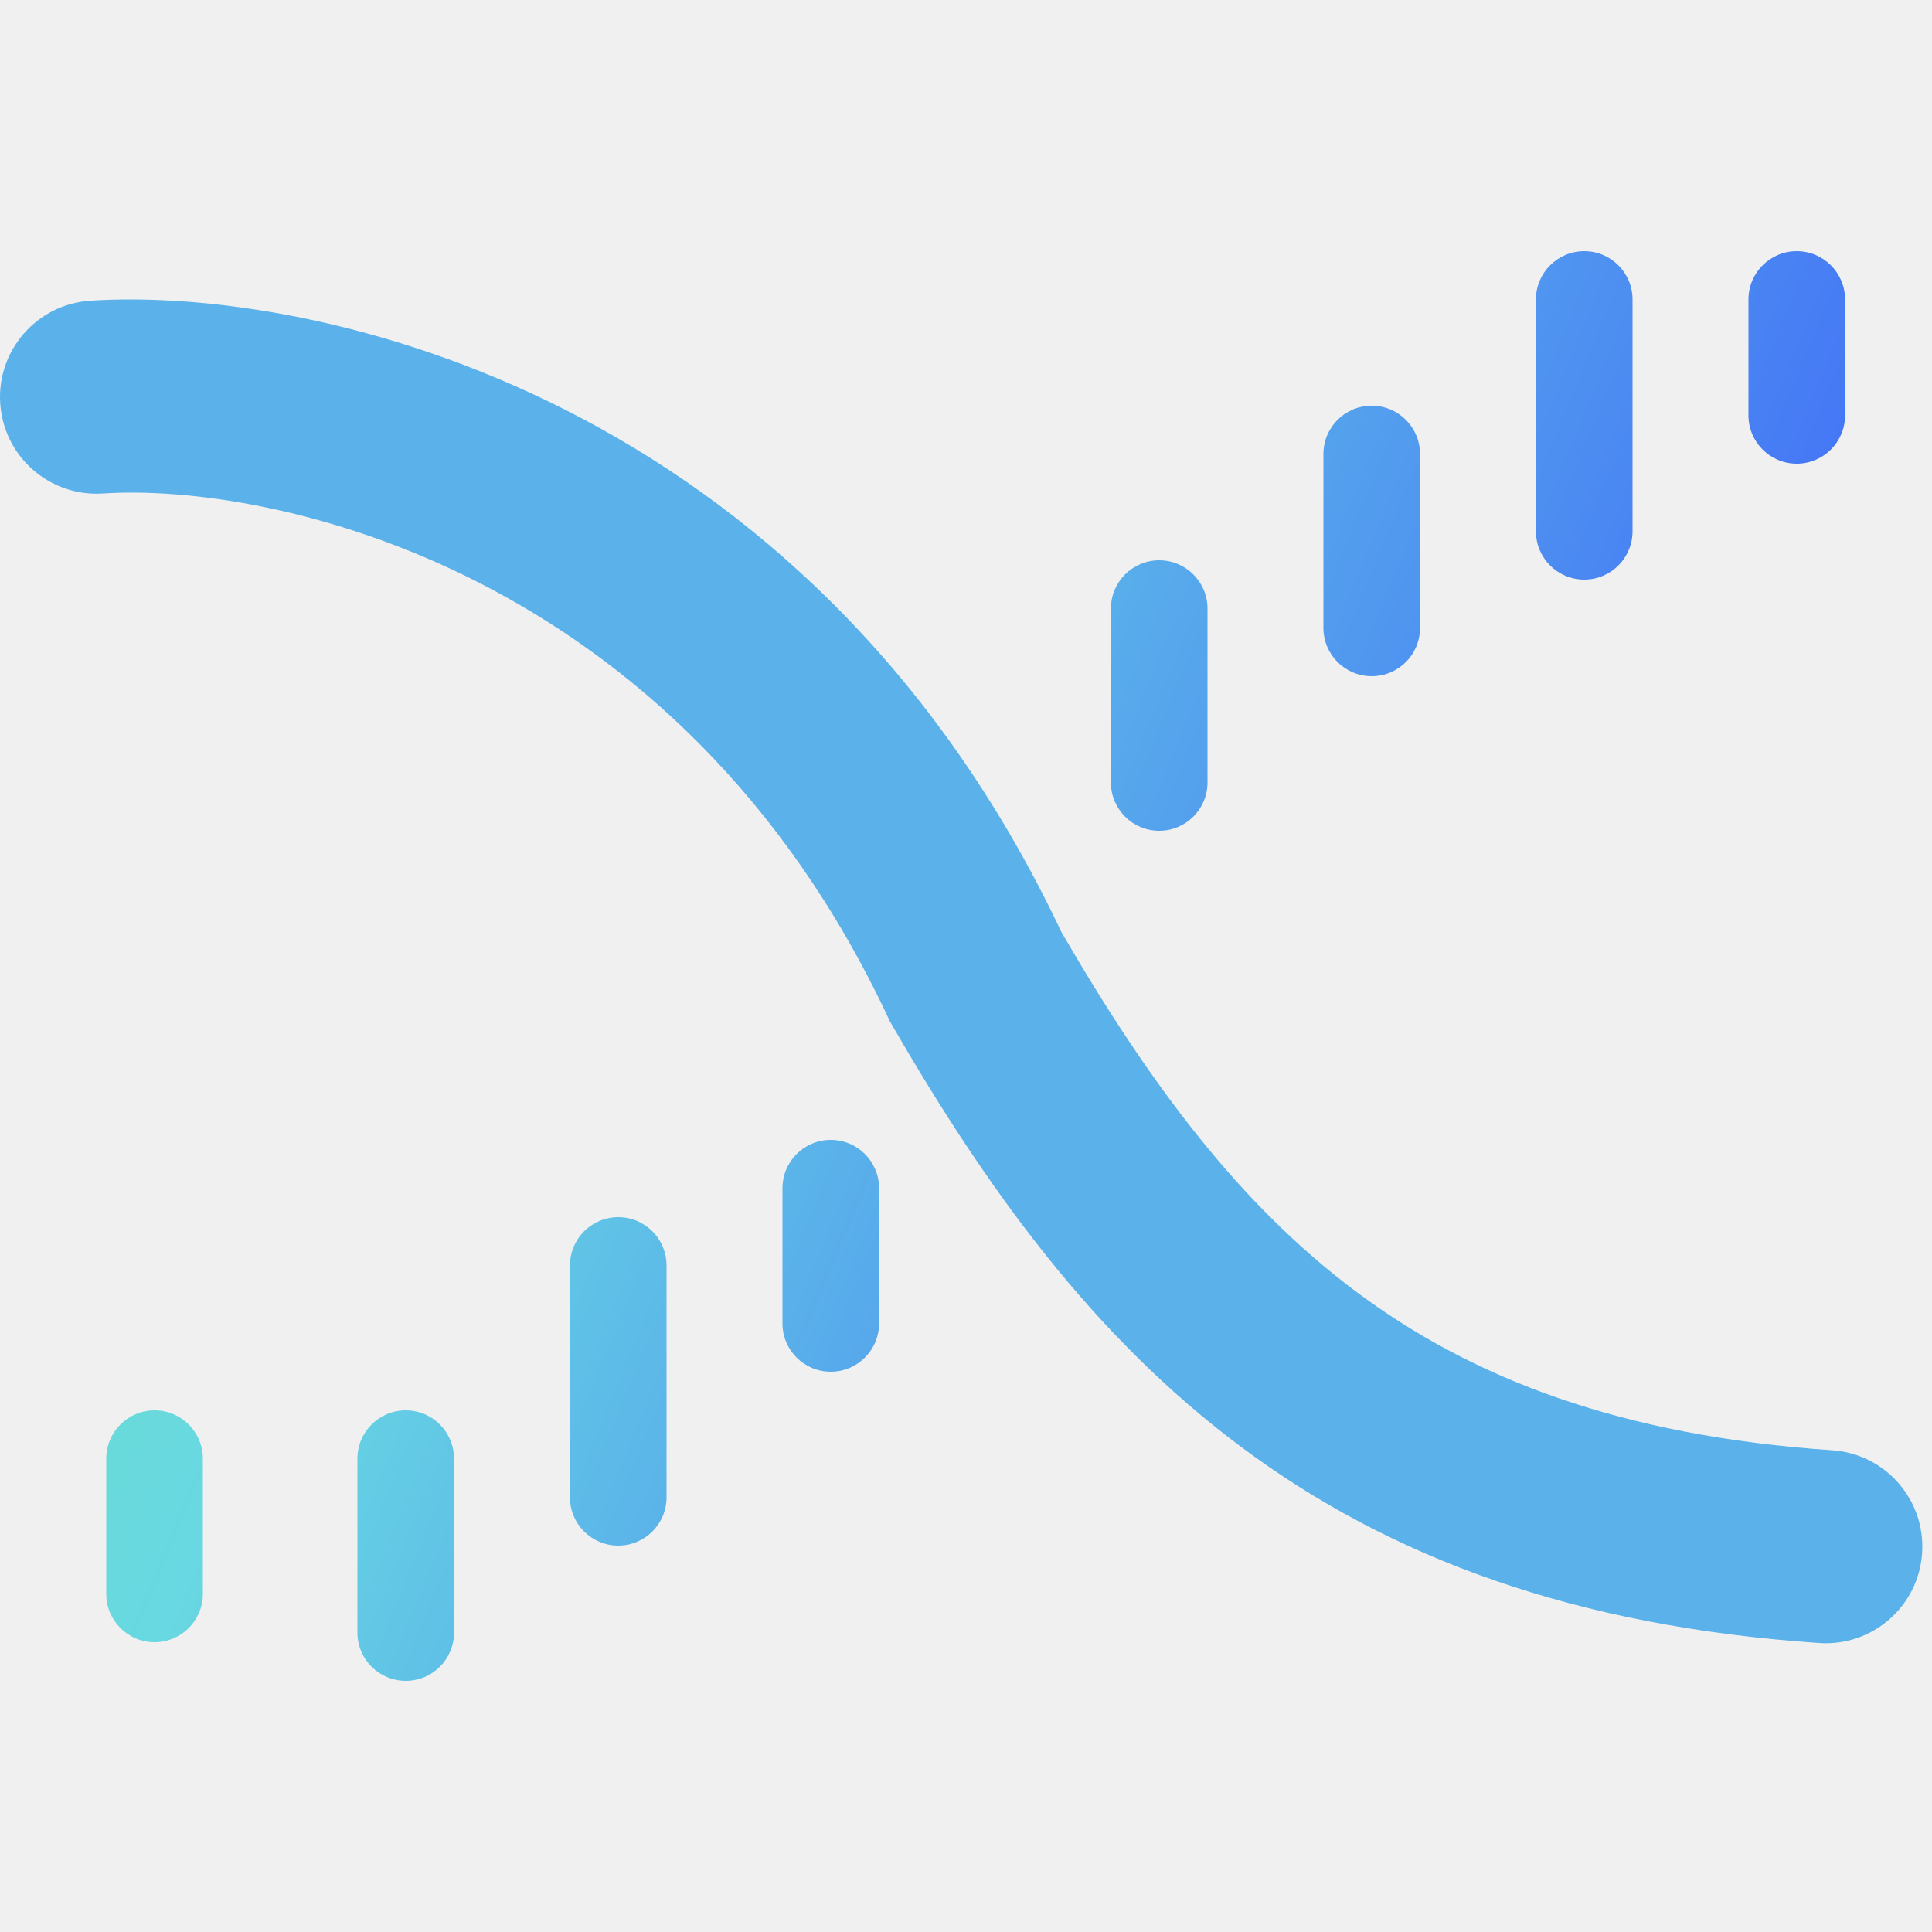
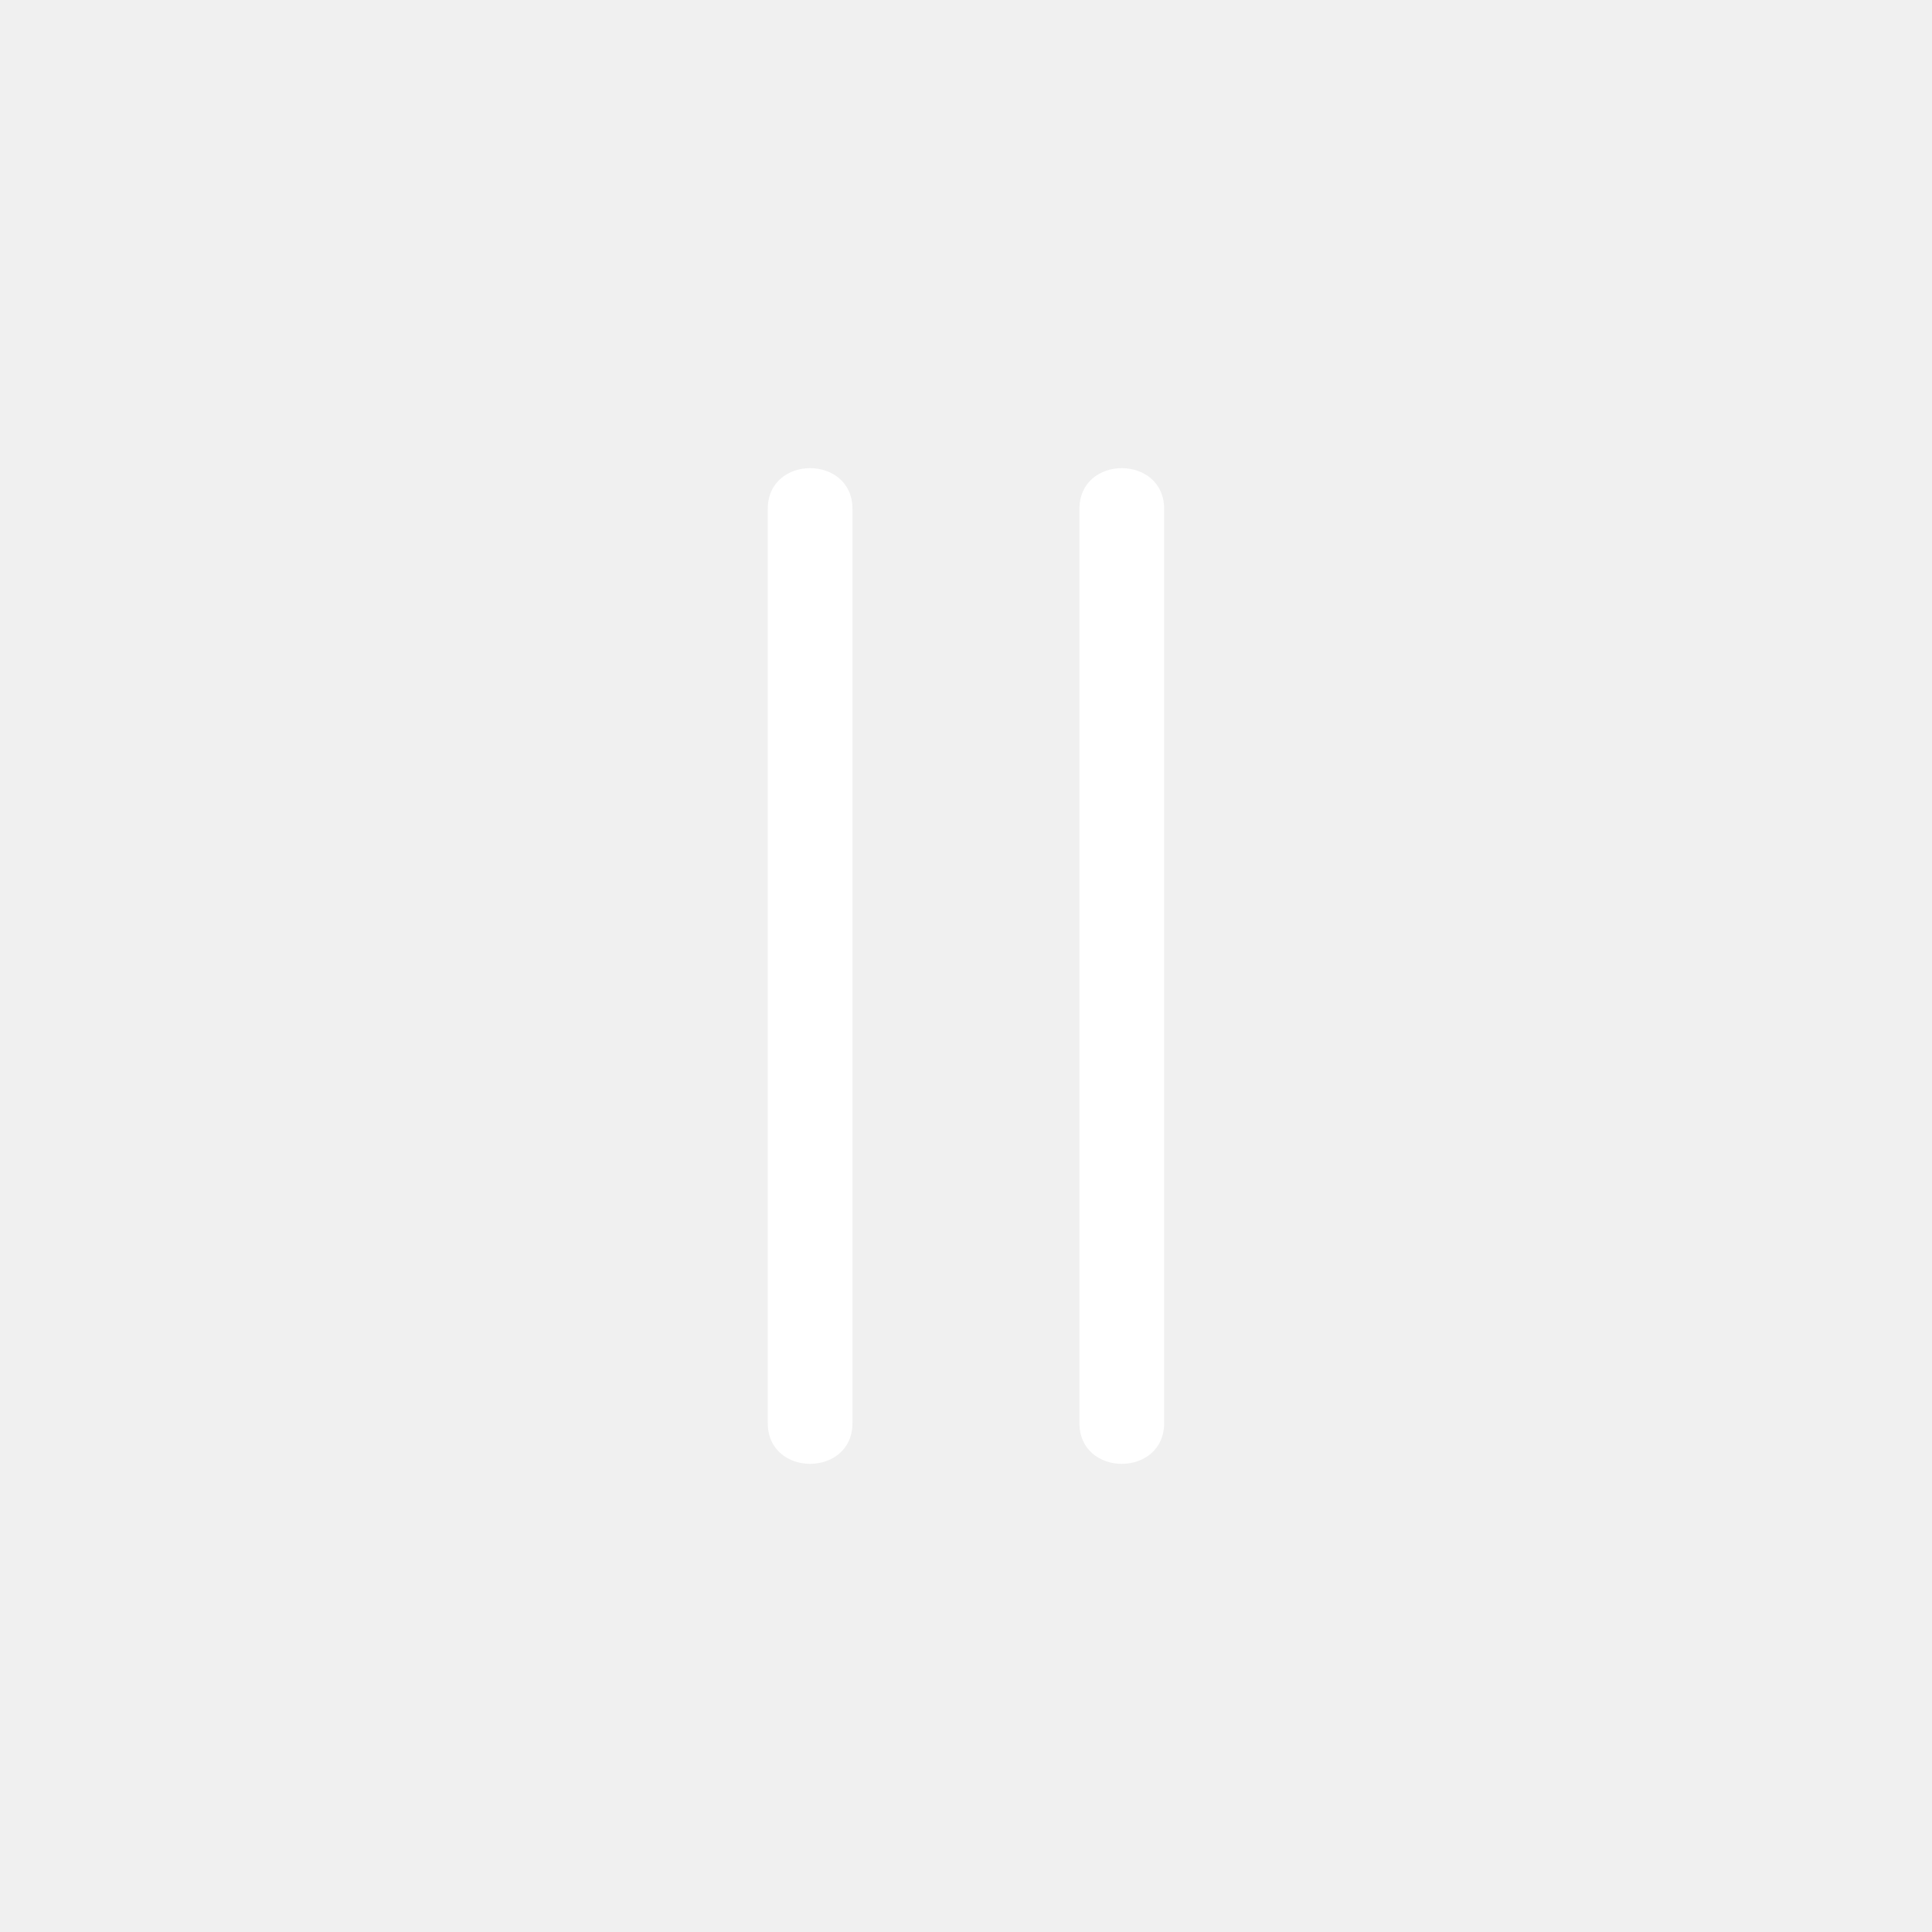
- <svg xmlns="http://www.w3.org/2000/svg" width="80" height="80" viewBox="0 0 80 80" fill="none">
-   <path fill-rule="evenodd" clip-rule="evenodd" d="M63.6 22C63.6 23.105 64.495 24 65.6 24C66.705 24 67.6 23.105 67.6 22V12.4C67.6 11.296 66.705 10.4 65.6 10.4C64.495 10.4 63.6 11.296 63.6 12.4V22ZM46 32.4C46 33.505 46.895 34.4 48 34.4C49.105 34.4 50 33.505 50 32.4V25.2C50 24.096 49.105 23.2 48 23.2C46.895 23.2 46 24.096 46 25.2V32.4ZM23.6 62C23.6 63.105 24.495 64 25.6 64C26.705 64 27.6 63.105 27.6 62V52.4C27.6 51.295 26.705 50.4 25.6 50.4C24.495 50.4 23.6 51.295 23.6 52.4V62ZM6.4 68C5.295 68 4.4 67.105 4.4 66V60.4C4.4 59.295 5.295 58.4 6.4 58.4C7.505 58.4 8.4 59.295 8.4 60.4V66C8.4 67.105 7.505 68 6.4 68ZM16.8 69.6C15.695 69.6 14.8 68.705 14.8 67.6V60.4C14.8 59.295 15.695 58.4 16.8 58.4C17.905 58.4 18.8 59.295 18.8 60.4V67.6C18.8 68.705 17.905 69.6 16.8 69.6ZM32.4 54.8C32.4 55.905 33.295 56.8 34.4 56.8C35.505 56.8 36.4 55.905 36.4 54.8V49.2C36.4 48.096 35.505 47.2 34.4 47.2C33.295 47.2 32.4 48.096 32.4 49.2V54.8ZM56.8 28C55.695 28 54.8 27.105 54.8 26V18.8C54.8 17.695 55.695 16.8 56.8 16.8C57.905 16.8 58.8 17.695 58.8 18.8V26C58.8 27.105 57.905 28 56.8 28ZM72.4 17.2C72.4 18.305 73.295 19.2 74.4 19.2C75.505 19.2 76.4 18.305 76.4 17.2V12.4C76.4 11.296 75.505 10.4 74.4 10.4C73.295 10.4 72.4 11.296 72.4 12.4V17.2Z" fill="url(#paint0_linear_263_419)" />
-   <path fill-rule="evenodd" clip-rule="evenodd" d="M0.009 16.705C0.153 18.91 2.057 20.579 4.262 20.435C11.172 19.982 28.04 23.5 36.778 42.141L36.851 42.296L36.937 42.444C40.847 49.213 45.253 55.333 51.378 59.903C57.574 64.525 65.24 67.35 75.33 68.034C77.534 68.184 79.442 66.518 79.591 64.314C79.74 62.11 78.075 60.202 75.871 60.053C67.08 59.457 60.946 57.06 56.162 53.491C51.344 49.896 47.61 44.905 43.947 38.587C33.463 16.405 13.073 11.84 3.738 12.452C1.534 12.597 -0.136 14.501 0.009 16.705Z" fill="#5BB1E9" />
-   <defs>
-     <linearGradient id="paint0_linear_263_419" x1="-3.198" y1="-0.4" x2="72.434" y2="30.811" gradientUnits="userSpaceOnUse">
-       <stop offset="0.016" stop-color="#6EE5B3" />
-       <stop offset="0.43" stop-color="#68D8E2" />
-       <stop offset="1" stop-color="#4475F6" />
-     </linearGradient>
-   </defs>
+ <svg xmlns="http://www.w3.org/2000/svg" xmlns:ns1="http://vectornator.io" height="100%" stroke-miterlimit="10" style="fill-rule:nonzero;clip-rule:evenodd;stroke-linecap:round;stroke-linejoin:round;" version="1.1" viewBox="0 0 300 300" width="100%" xml:space="preserve">
+   <defs />
+   <g id="_x35_997047a-69c2-432d-836c-d299ff0ddb69" ns1:layerName="_x35_997047a-69c2-432d-836c-d299ff0ddb69">
+     <path d="M119.218 79.028L119.218 220.973C119.218 229.415 132.372 229.415 132.372 220.973L132.372 79.028C132.372 70.585 119.218 70.585 119.218 79.028ZM167.613 79.028L167.613 220.973C167.613 229.415 180.767 229.415 180.767 220.973L180.767 79.028C180.767 70.585 167.613 70.585 167.613 79.028Z" fill="#ffffff" fill-rule="nonzero" opacity="1" stroke="none" />
+   </g>
</svg>
